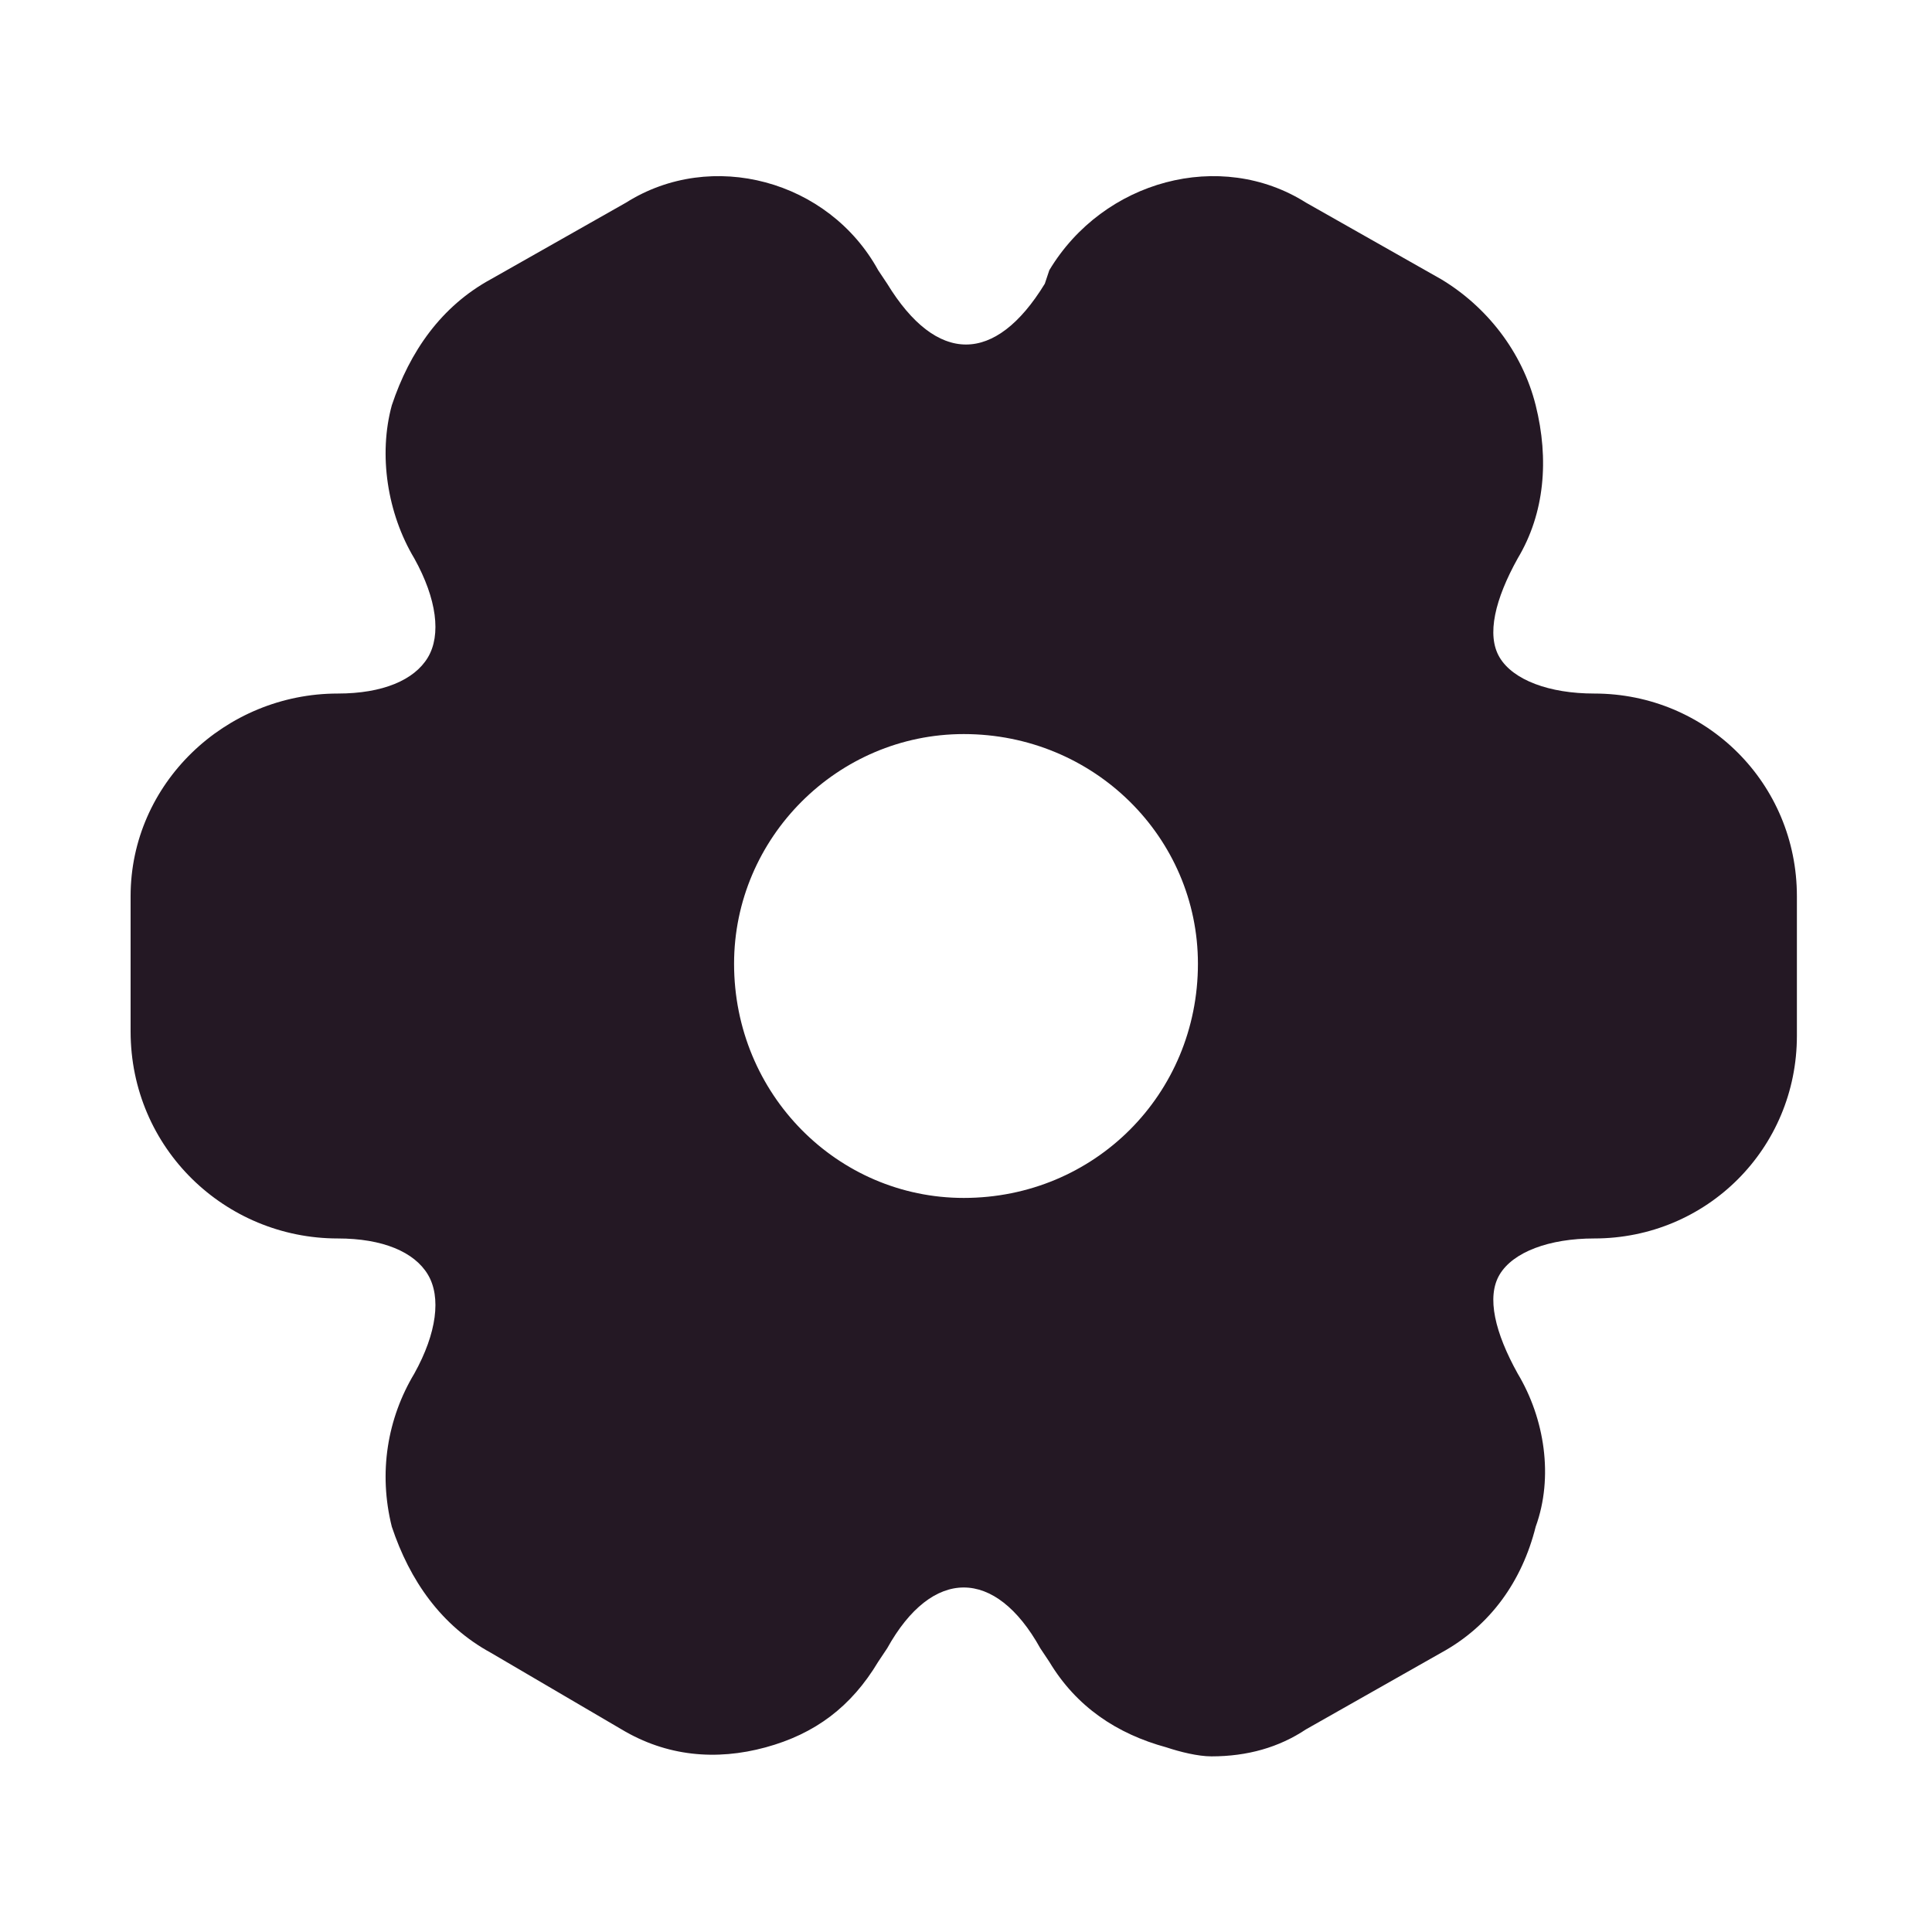
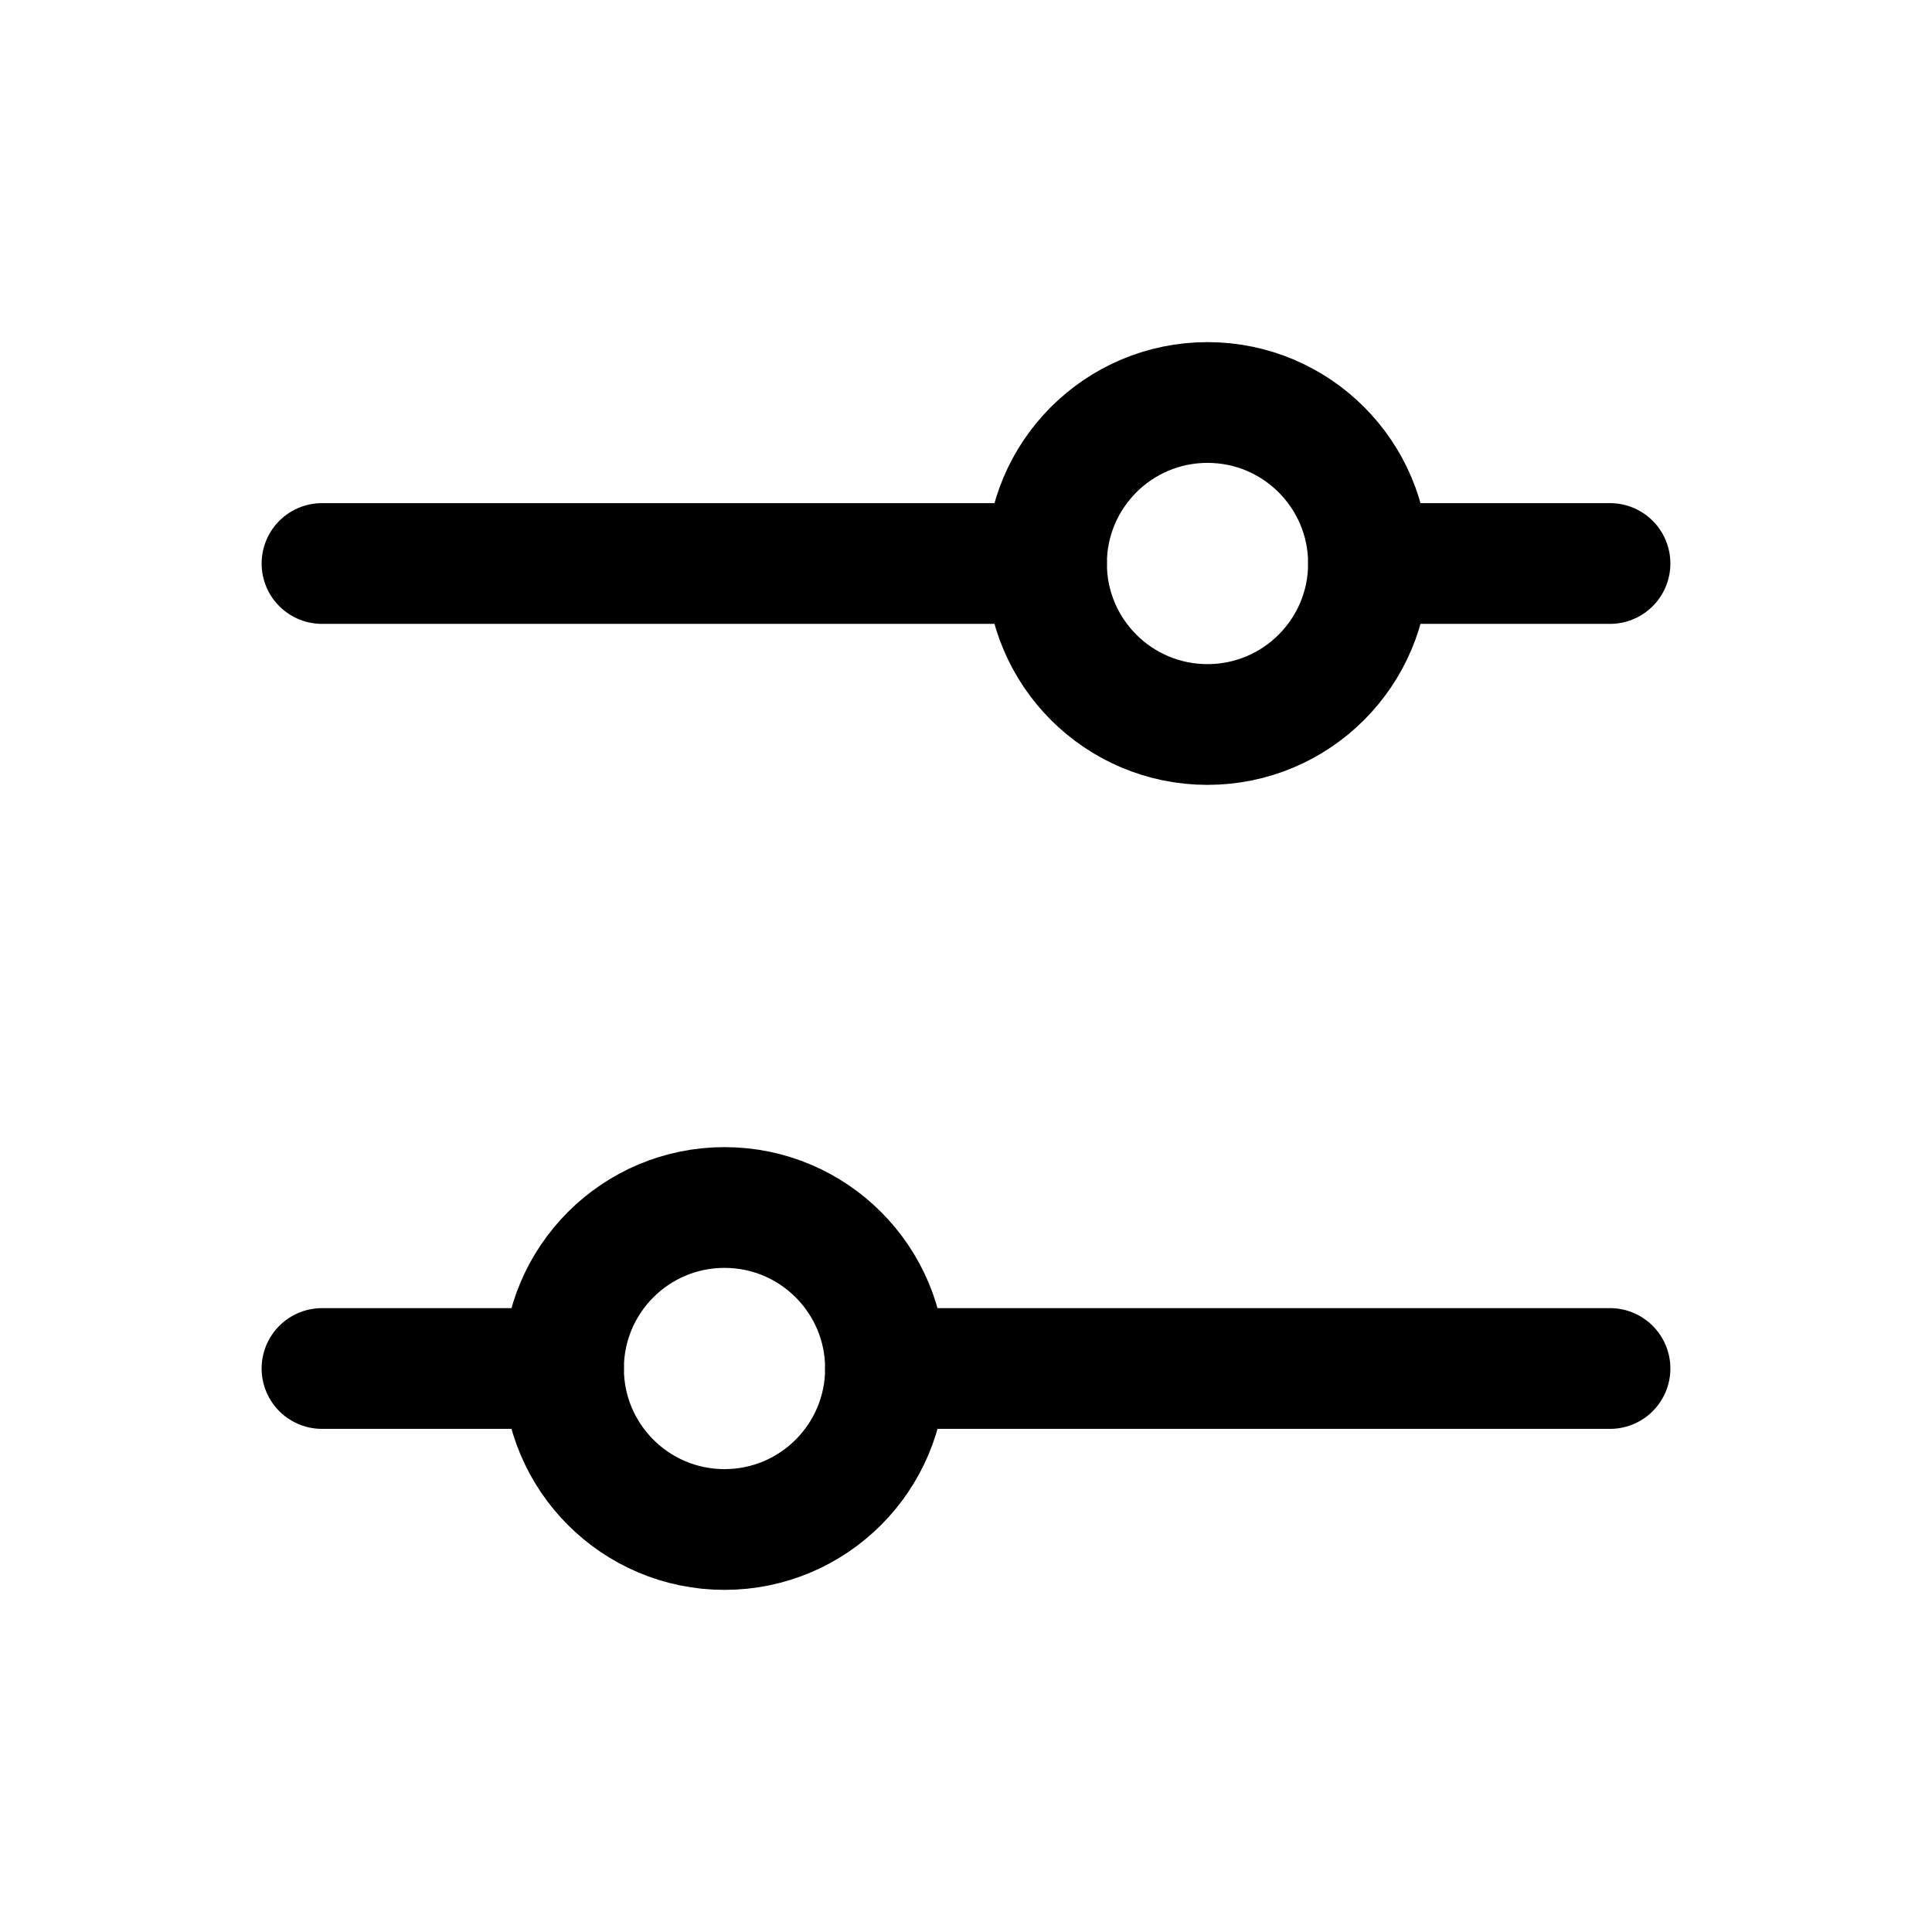
- <svg xmlns="http://www.w3.org/2000/svg" viewBox="0 0 4.29 4.29" width="24" height="24" fill-rule="evenodd" clip-rule="evenodd">
-   <path fill="#241824" d="M2.59 3.88c0.03,0.01 0.07,0.02 0.1,0.02 0.08,0 0.15,-0.02 0.21,-0.06l0.3 -0.17c0.11,-0.06 0.18,-0.16 0.21,-0.28 0.04,-0.11 0.02,-0.24 -0.04,-0.34 -0.05,-0.09 -0.07,-0.17 -0.04,-0.22 0.03,-0.05 0.11,-0.08 0.21,-0.08 0.25,0 0.45,-0.2 0.45,-0.45l0 -0.31c0,-0.25 -0.2,-0.45 -0.45,-0.45 -0.1,0 -0.18,-0.03 -0.21,-0.08 -0.03,-0.05 -0.01,-0.13 0.04,-0.22 0.06,-0.1 0.07,-0.22 0.04,-0.34 -0.03,-0.12 -0.11,-0.22 -0.21,-0.28l-0.3 -0.17c-0.19,-0.12 -0.45,-0.05 -0.57,0.15l-0.01 0.03c-0.11,0.18 -0.24,0.18 -0.35,0l-0.02 -0.03c-0.11,-0.2 -0.37,-0.27 -0.56,-0.15l-0.3 0.17c-0.11,0.06 -0.18,0.16 -0.22,0.28 -0.03,0.11 -0.01,0.24 0.05,0.34 0.05,0.09 0.06,0.17 0.03,0.22 -0.03,0.05 -0.1,0.08 -0.2,0.08 -0.25,0 -0.46,0.2 -0.46,0.45l0 0.3c0,0.26 0.21,0.46 0.46,0.46 0.1,0 0.17,0.03 0.2,0.08 0.03,0.05 0.02,0.13 -0.03,0.22 -0.06,0.1 -0.08,0.22 -0.05,0.34 0.04,0.12 0.11,0.22 0.22,0.28l0.29 0.17c0.1,0.06 0.21,0.07 0.32,0.04 0.11,-0.03 0.19,-0.09 0.25,-0.19l0.02 -0.03c0.1,-0.18 0.24,-0.18 0.34,0l0.02 0.03c0.06,0.1 0.15,0.16 0.26,0.19zm-0.45 -2.25c0.29,0 0.52,0.23 0.52,0.51 0,0.29 -0.23,0.52 -0.52,0.52 -0.28,0 -0.51,-0.23 -0.51,-0.52 0,-0.28 0.23,-0.51 0.51,-0.51z" />
+ <svg xmlns="http://www.w3.org/2000/svg" width="24" height="24" viewBox="0 0 24 24" fill="none" stroke="currentColor" stroke-width="1.5" stroke-linecap="round" stroke-linejoin="round">
+   <path d="M4 7h9M17 7h3M4 17h3M11 17h9" />
+   <circle cx="15" cy="7" r="2" />
+   <circle cx="9" cy="17" r="2" />
</svg>
